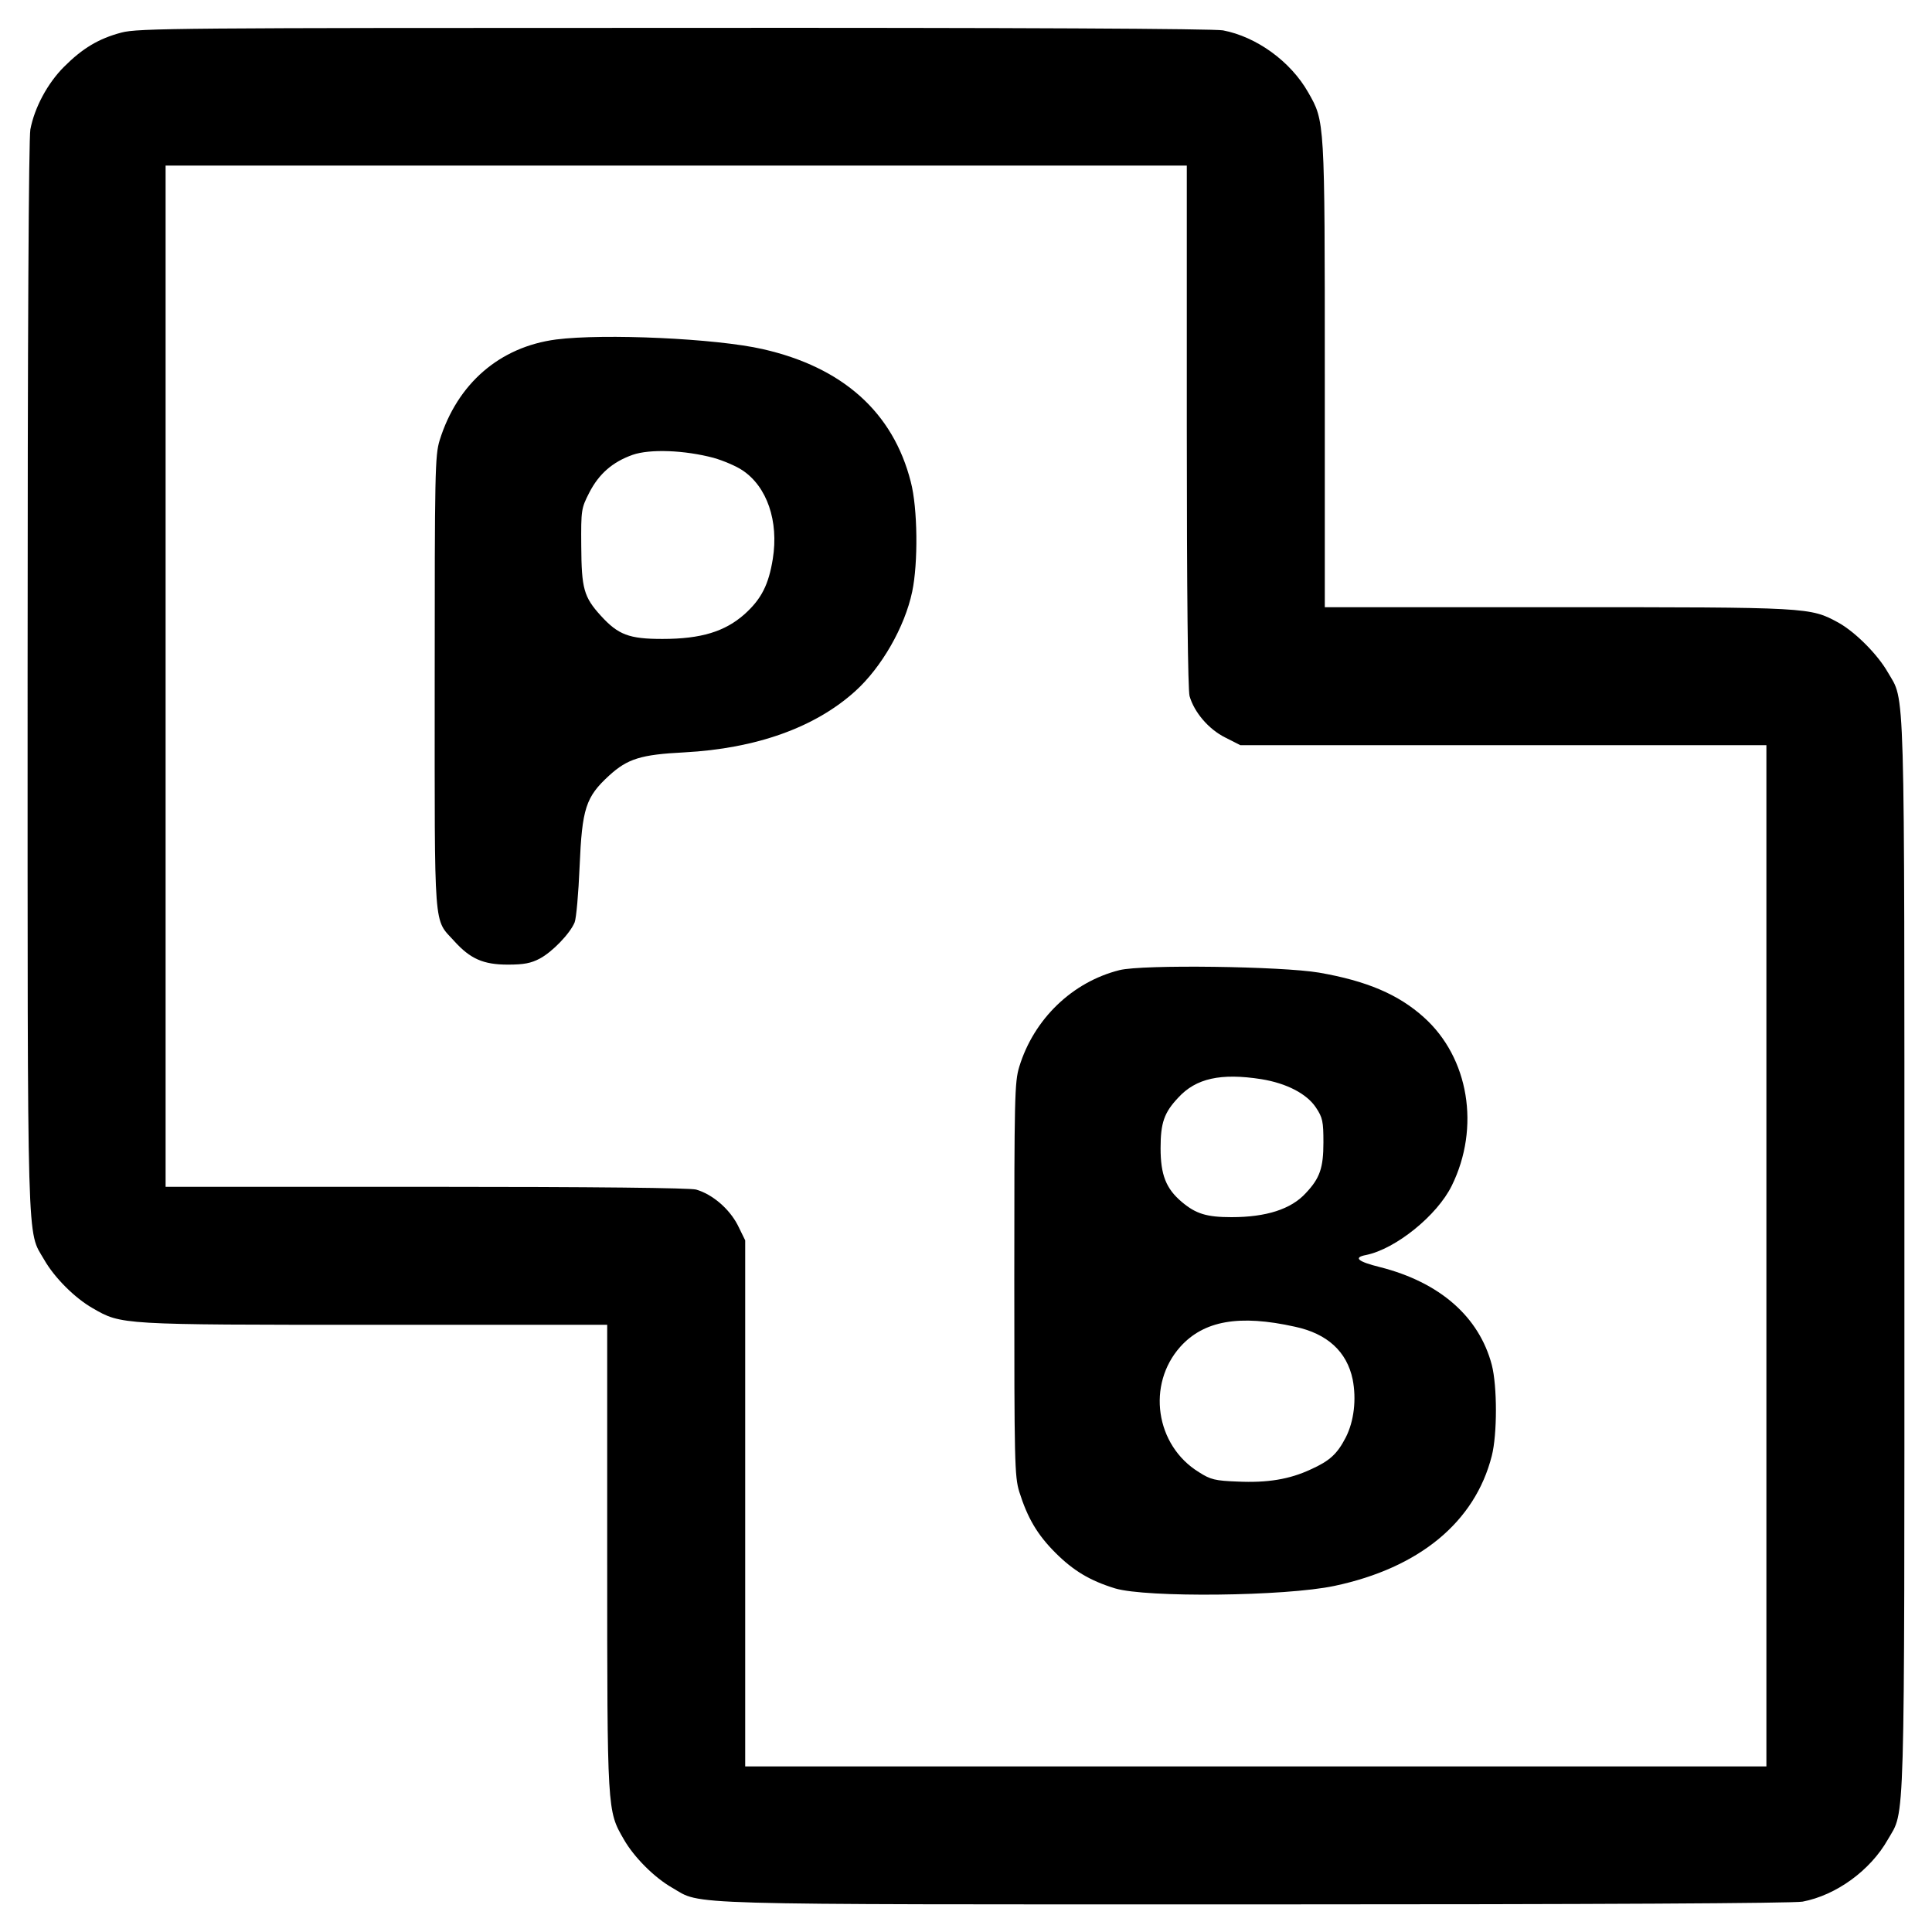
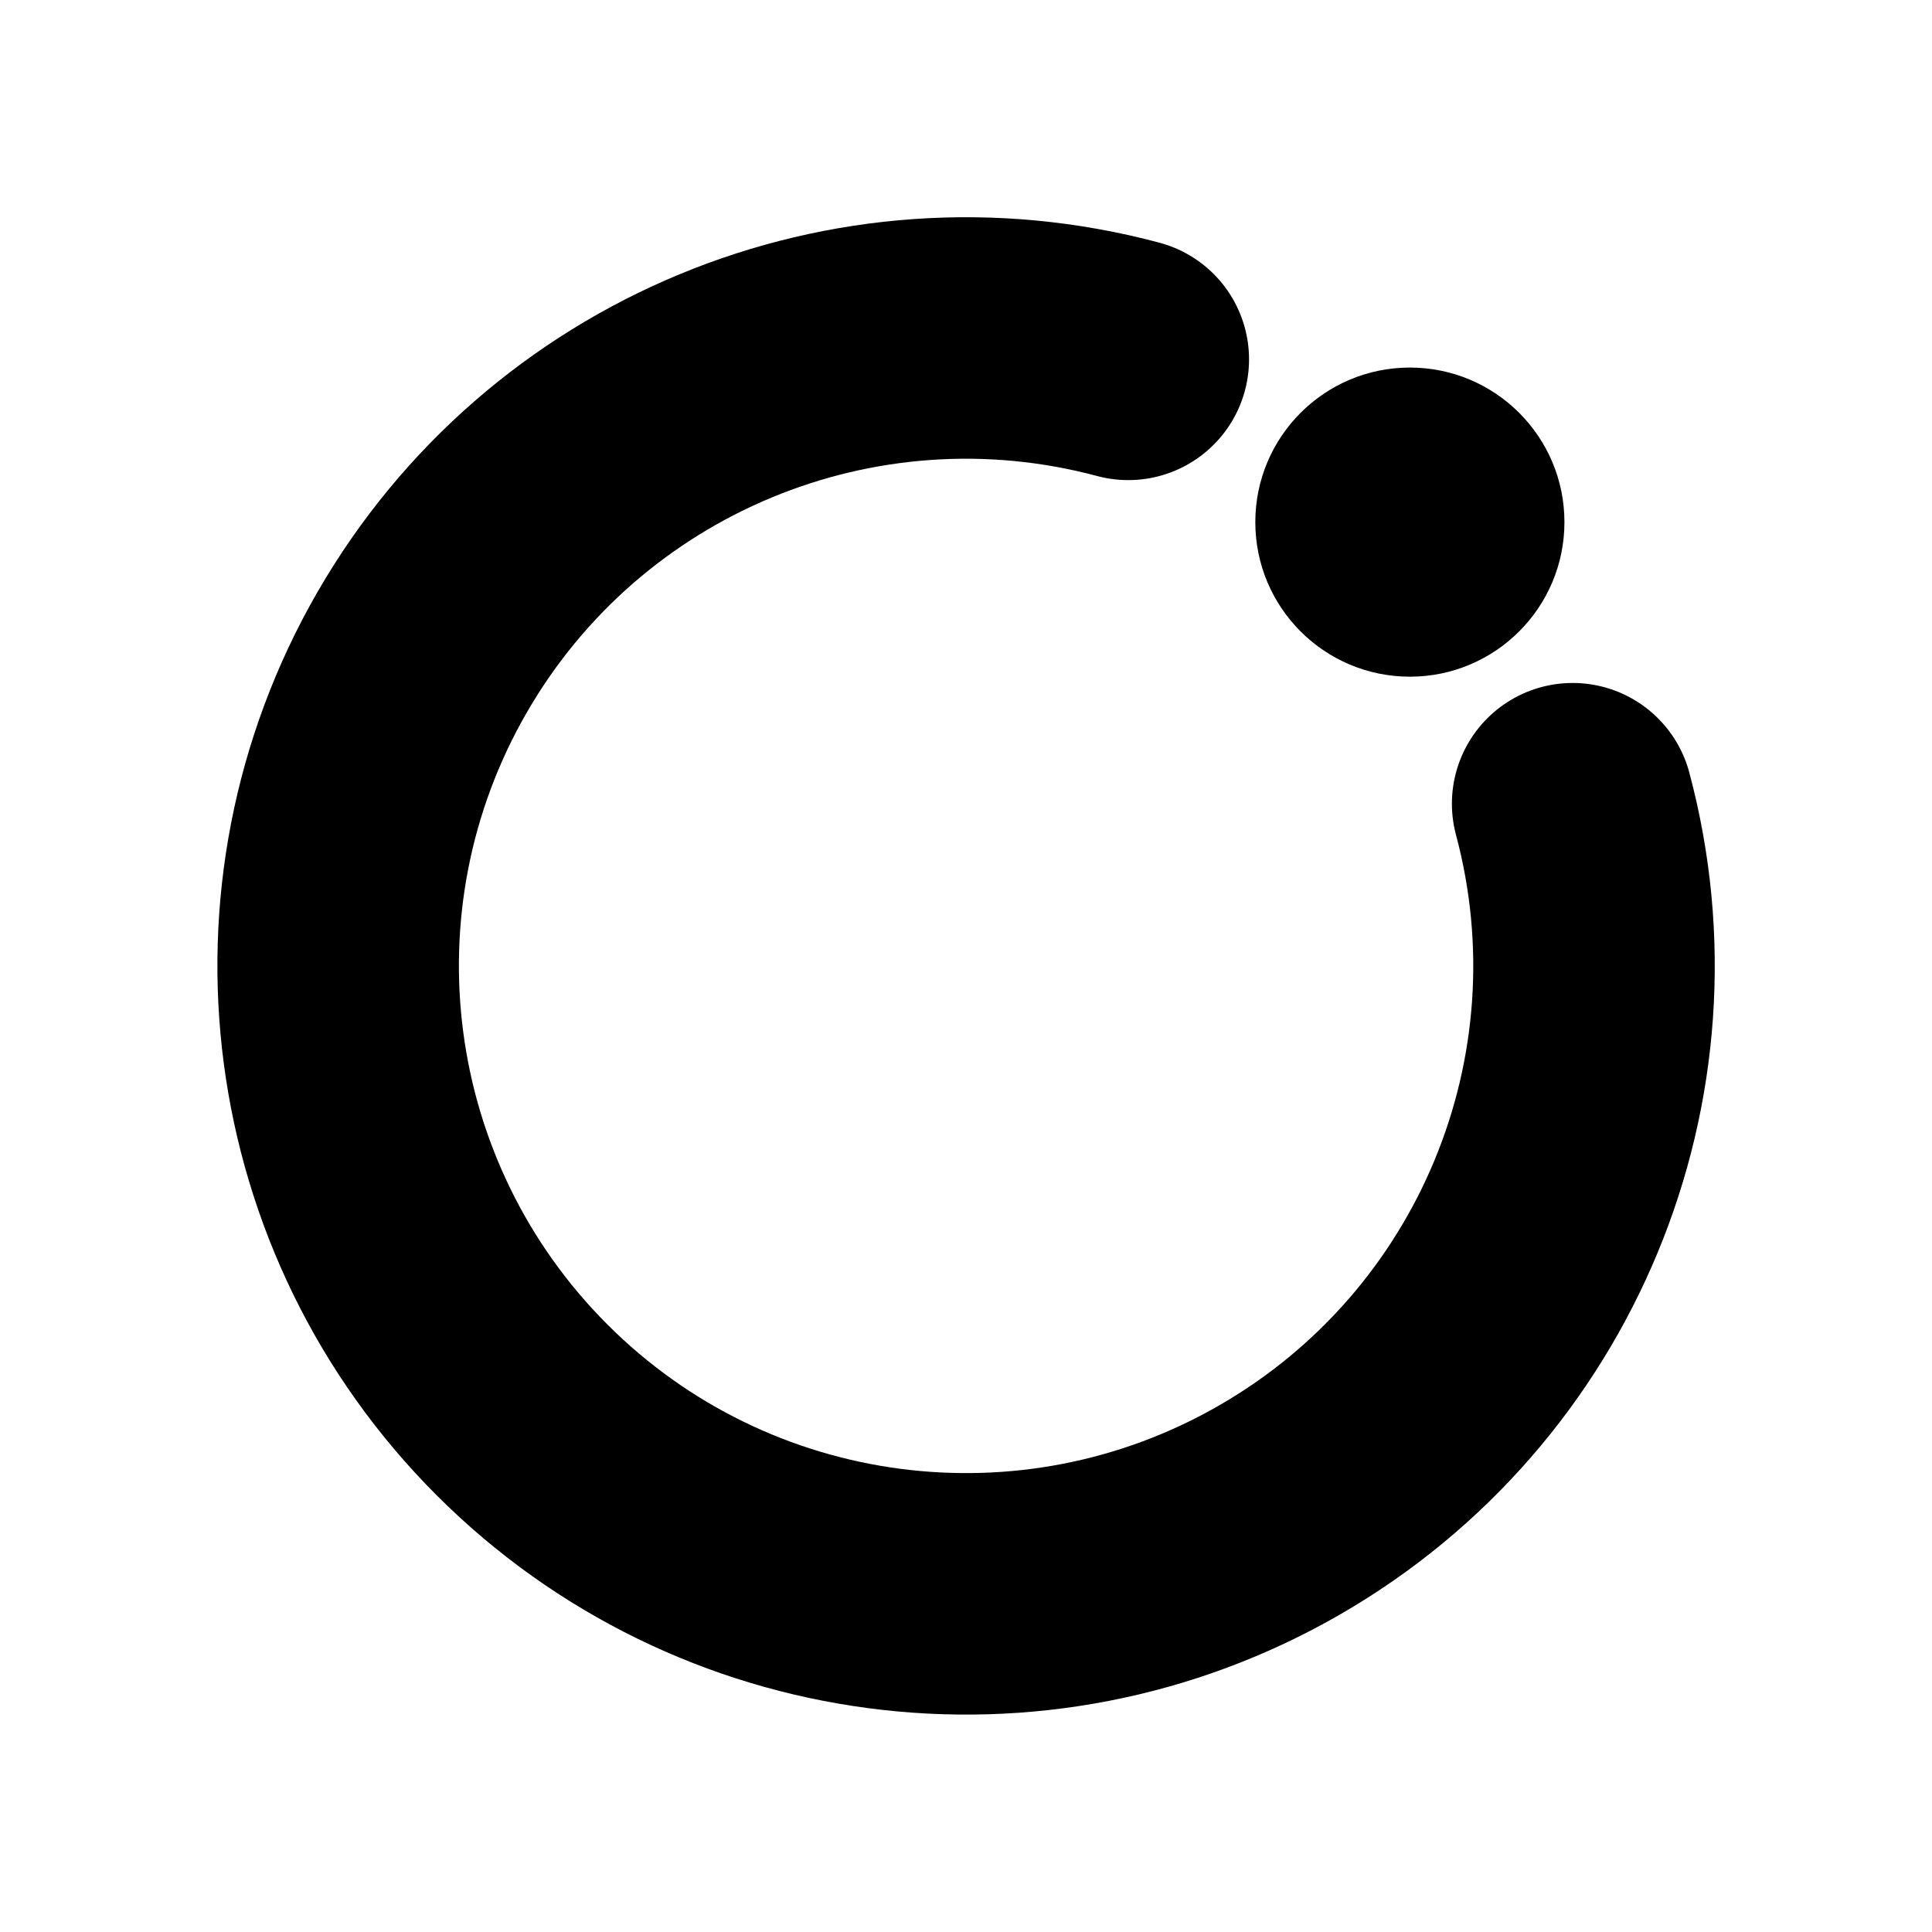
- <svg xmlns="http://www.w3.org/2000/svg" version="1.0" width="700pt" height="700pt" viewBox="0 0 700 700" preserveAspectRatio="xMidYMid meet">
-   <g transform="translate(0,700) scale(0.1,-0.1)" fill="#000000" stroke="none">
-     <path d="M440 6882 c-83 -22 -141 -57 -208 -124 -60 -60 -107 -148 -122 -227 -6 -35 -10 -732 -10 -1985 0 -2119 -3 -2001 60 -2110 37 -65 111 -139 176 -176 104 -60 98 -60 1022 -60 l842 0 0 -842 c0 -924 0 -918 60 -1022 37 -65 111 -139 176 -176 109 -63 -9 -60 2110 -60 1253 0 1950 4 1985 10 121 23 245 112 309 225 63 110 60 -10 60 2115 0 2124 3 2005 -60 2114 -37 65 -118 146 -179 180 -103 56 -103 56 -1018 56 l-843 0 0 843 c0 924 0 917 -60 1022 -64 113 -188 202 -309 225 -35 6 -732 10 -1990 9 -1788 0 -1941 -1 -2001 -17z m3860 -1424 c0 -619 4 -956 10 -980 17 -59 69 -120 129 -150 l55 -28 953 0 953 0 0 -1850 0 -1850 -1850 0 -1850 0 0 953 0 953 -27 55 c-31 60 -92 112 -151 129 -24 6 -361 10 -979 10 l-943 0 0 1850 0 1850 1850 0 1850 0 0 -942z" />
-     <path d="M2015 5770 c-205 -27 -358 -160 -422 -365 -17 -56 -18 -112 -18 -880 0 -915 -5 -851 71 -935 58 -64 105 -85 194 -85 58 0 84 5 116 22 45 24 109 90 126 131 6 15 14 106 18 202 9 211 22 252 107 330 67 61 115 76 272 84 261 14 474 90 620 222 95 86 179 232 206 360 22 104 20 303 -5 398 -64 252 -246 415 -536 481 -170 39 -576 57 -749 35z m571 -429 c35 -10 82 -30 104 -45 89 -59 132 -184 110 -321 -15 -93 -41 -145 -102 -200 -71 -63 -157 -90 -298 -90 -121 0 -160 15 -223 84 -62 68 -70 99 -71 252 -1 132 0 137 29 194 35 68 84 111 157 137 63 22 189 17 294 -11z" />
-     <path d="M4056 3485 c-171 -43 -310 -177 -363 -350 -17 -56 -18 -109 -18 -770 0 -661 1 -714 18 -770 30 -95 65 -155 131 -221 65 -65 125 -101 216 -129 113 -34 616 -29 795 9 307 65 509 231 570 471 20 78 20 253 0 330 -46 174 -188 299 -405 354 -81 20 -98 35 -50 44 107 22 257 143 310 251 104 211 62 464 -101 610 -92 83 -207 132 -380 162 -135 23 -640 30 -723 9z m514 -395 c92 -15 165 -53 198 -103 24 -36 27 -50 27 -126 0 -93 -13 -130 -64 -184 -53 -58 -143 -87 -269 -87 -90 0 -129 12 -180 55 -57 48 -77 98 -77 195 0 92 13 129 64 183 64 70 154 90 301 67z m122 -897 c117 -25 188 -90 209 -191 14 -72 5 -151 -25 -210 -31 -60 -58 -85 -127 -116 -77 -36 -157 -49 -265 -44 -81 3 -98 7 -140 34 -158 97 -190 318 -67 455 85 94 213 117 415 72z" />
-   </g>
+ <svg xmlns="http://www.w3.org/2000/svg" width="40" height="40" viewBox="0 0 40 40">
+   <path d="M32.56 16.64 A13 13 0 1 1 23.36 7.44" stroke="#000" stroke-width="5" stroke-linecap="round" fill="none" />
+   <circle cx="29.19" cy="10.81" r="3.2" fill="#000" />
</svg>
